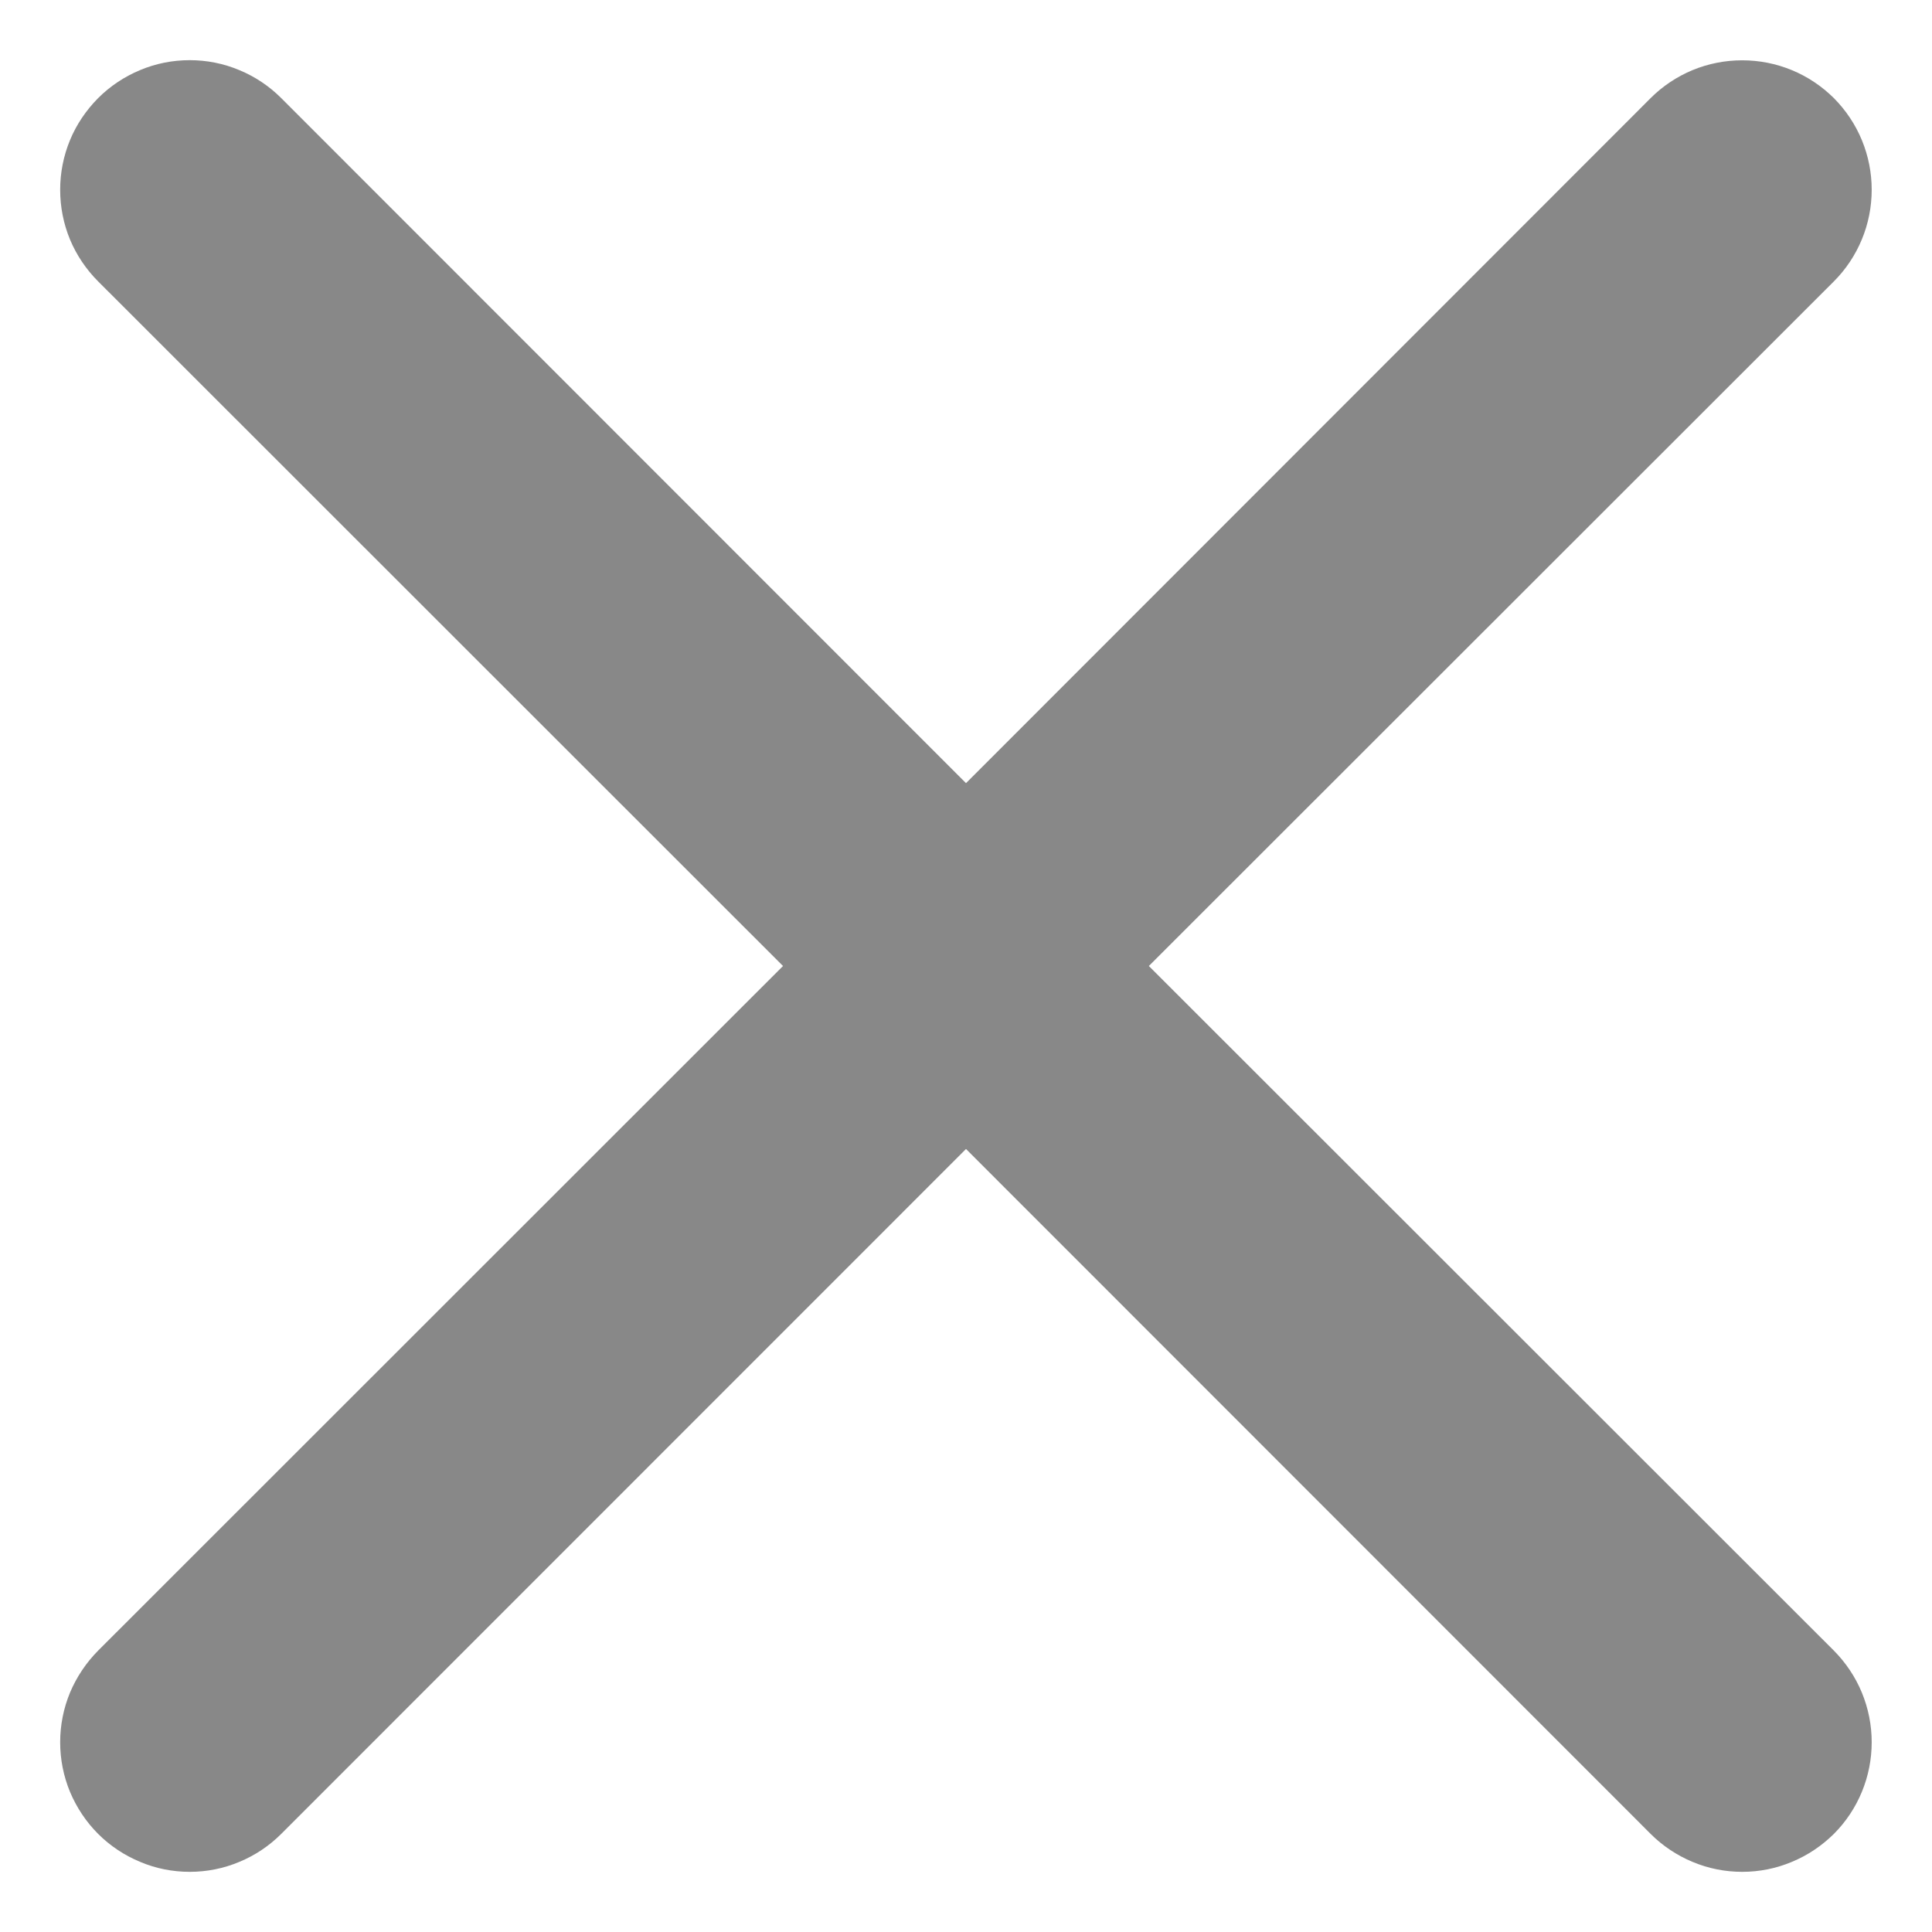
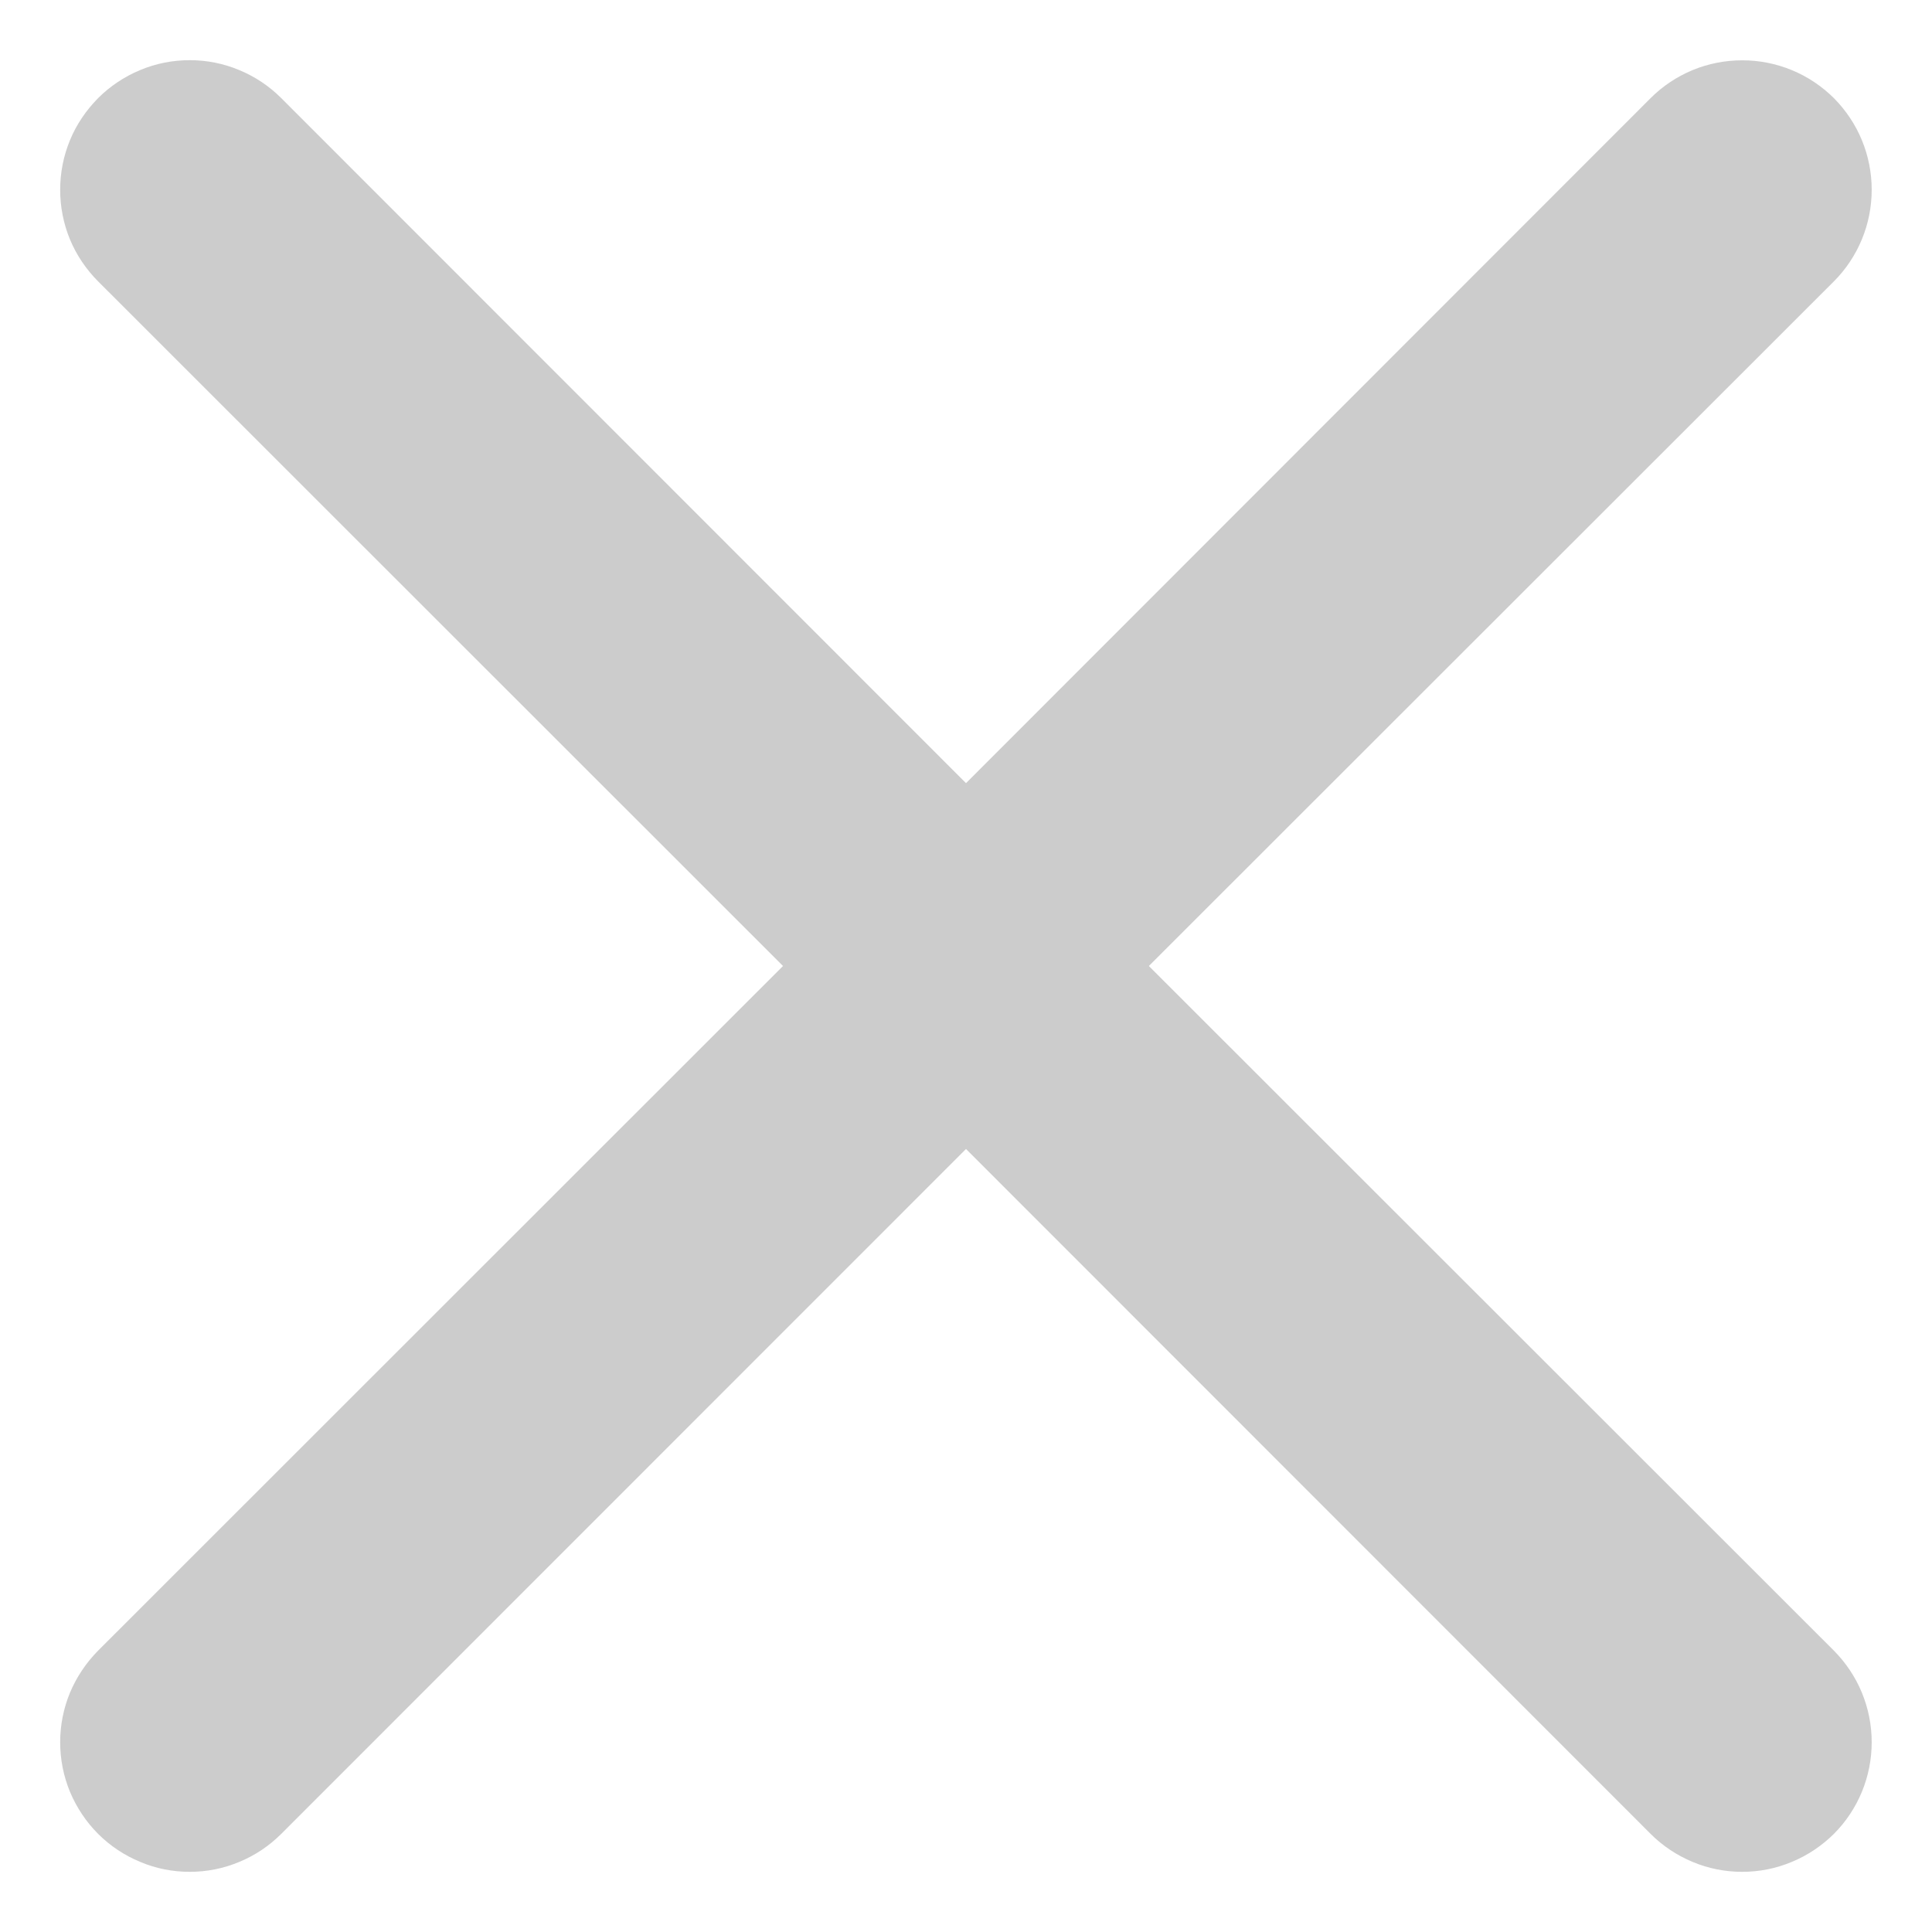
<svg xmlns="http://www.w3.org/2000/svg" width="14" height="14" viewBox="0 0 14 14" fill="none">
-   <path d="M0.711 0.711C0.798 0.624 0.902 0.555 1.015 0.508C1.129 0.46 1.251 0.436 1.375 0.436C1.498 0.436 1.62 0.46 1.734 0.508C1.848 0.555 1.951 0.624 2.038 0.711L7 5.675L11.961 0.711C12.048 0.624 12.152 0.555 12.265 0.508C12.379 0.461 12.501 0.437 12.625 0.437C12.748 0.437 12.87 0.461 12.984 0.508C13.098 0.555 13.201 0.624 13.289 0.711C13.376 0.799 13.445 0.902 13.492 1.016C13.539 1.13 13.563 1.252 13.563 1.375C13.563 1.498 13.539 1.621 13.492 1.734C13.445 1.848 13.376 1.952 13.289 2.039L8.325 7L13.289 11.961C13.376 12.049 13.445 12.152 13.492 12.266C13.539 12.38 13.563 12.502 13.563 12.625C13.563 12.748 13.539 12.87 13.492 12.984C13.445 13.098 13.376 13.202 13.289 13.289C13.201 13.376 13.098 13.445 12.984 13.492C12.87 13.54 12.748 13.564 12.625 13.564C12.501 13.564 12.379 13.54 12.265 13.492C12.152 13.445 12.048 13.376 11.961 13.289L7 8.326L2.038 13.289C1.951 13.376 1.848 13.445 1.734 13.492C1.62 13.54 1.498 13.564 1.375 13.564C1.251 13.564 1.129 13.54 1.016 13.492C0.902 13.445 0.798 13.376 0.711 13.289C0.624 13.202 0.555 13.098 0.507 12.984C0.46 12.87 0.436 12.748 0.436 12.625C0.436 12.502 0.46 12.38 0.507 12.266C0.555 12.152 0.624 12.049 0.711 11.961L5.674 7L0.711 2.039C0.624 1.952 0.554 1.848 0.507 1.735C0.46 1.621 0.436 1.499 0.436 1.375C0.436 1.252 0.46 1.13 0.507 1.016C0.554 0.902 0.624 0.799 0.711 0.711Z" fill="#888888" />
+   <path d="M0.711 0.711C0.798 0.624 0.902 0.555 1.015 0.508C1.129 0.46 1.251 0.436 1.375 0.436C1.498 0.436 1.62 0.46 1.734 0.508C1.848 0.555 1.951 0.624 2.038 0.711L7 5.675L11.961 0.711C12.048 0.624 12.152 0.555 12.265 0.508C12.379 0.461 12.501 0.437 12.625 0.437C12.748 0.437 12.87 0.461 12.984 0.508C13.098 0.555 13.201 0.624 13.289 0.711C13.376 0.799 13.445 0.902 13.492 1.016C13.539 1.13 13.563 1.252 13.563 1.375C13.563 1.498 13.539 1.621 13.492 1.734C13.445 1.848 13.376 1.952 13.289 2.039L8.325 7L13.289 11.961C13.376 12.049 13.445 12.152 13.492 12.266C13.539 12.38 13.563 12.502 13.563 12.625C13.563 12.748 13.539 12.87 13.492 12.984C13.445 13.098 13.376 13.202 13.289 13.289C13.201 13.376 13.098 13.445 12.984 13.492C12.87 13.54 12.748 13.564 12.625 13.564C12.501 13.564 12.379 13.54 12.265 13.492C12.152 13.445 12.048 13.376 11.961 13.289L7 8.326L2.038 13.289C1.951 13.376 1.848 13.445 1.734 13.492C1.62 13.54 1.498 13.564 1.375 13.564C1.251 13.564 1.129 13.54 1.016 13.492C0.902 13.445 0.798 13.376 0.711 13.289C0.624 13.202 0.555 13.098 0.507 12.984C0.46 12.87 0.436 12.748 0.436 12.625C0.436 12.502 0.46 12.38 0.507 12.266C0.555 12.152 0.624 12.049 0.711 11.961L5.674 7L0.711 2.039C0.624 1.952 0.554 1.848 0.507 1.735C0.46 1.621 0.436 1.499 0.436 1.375C0.436 1.252 0.46 1.13 0.507 1.016C0.554 0.902 0.624 0.799 0.711 0.711Z" fill="#CCCCCC" />
</svg>
